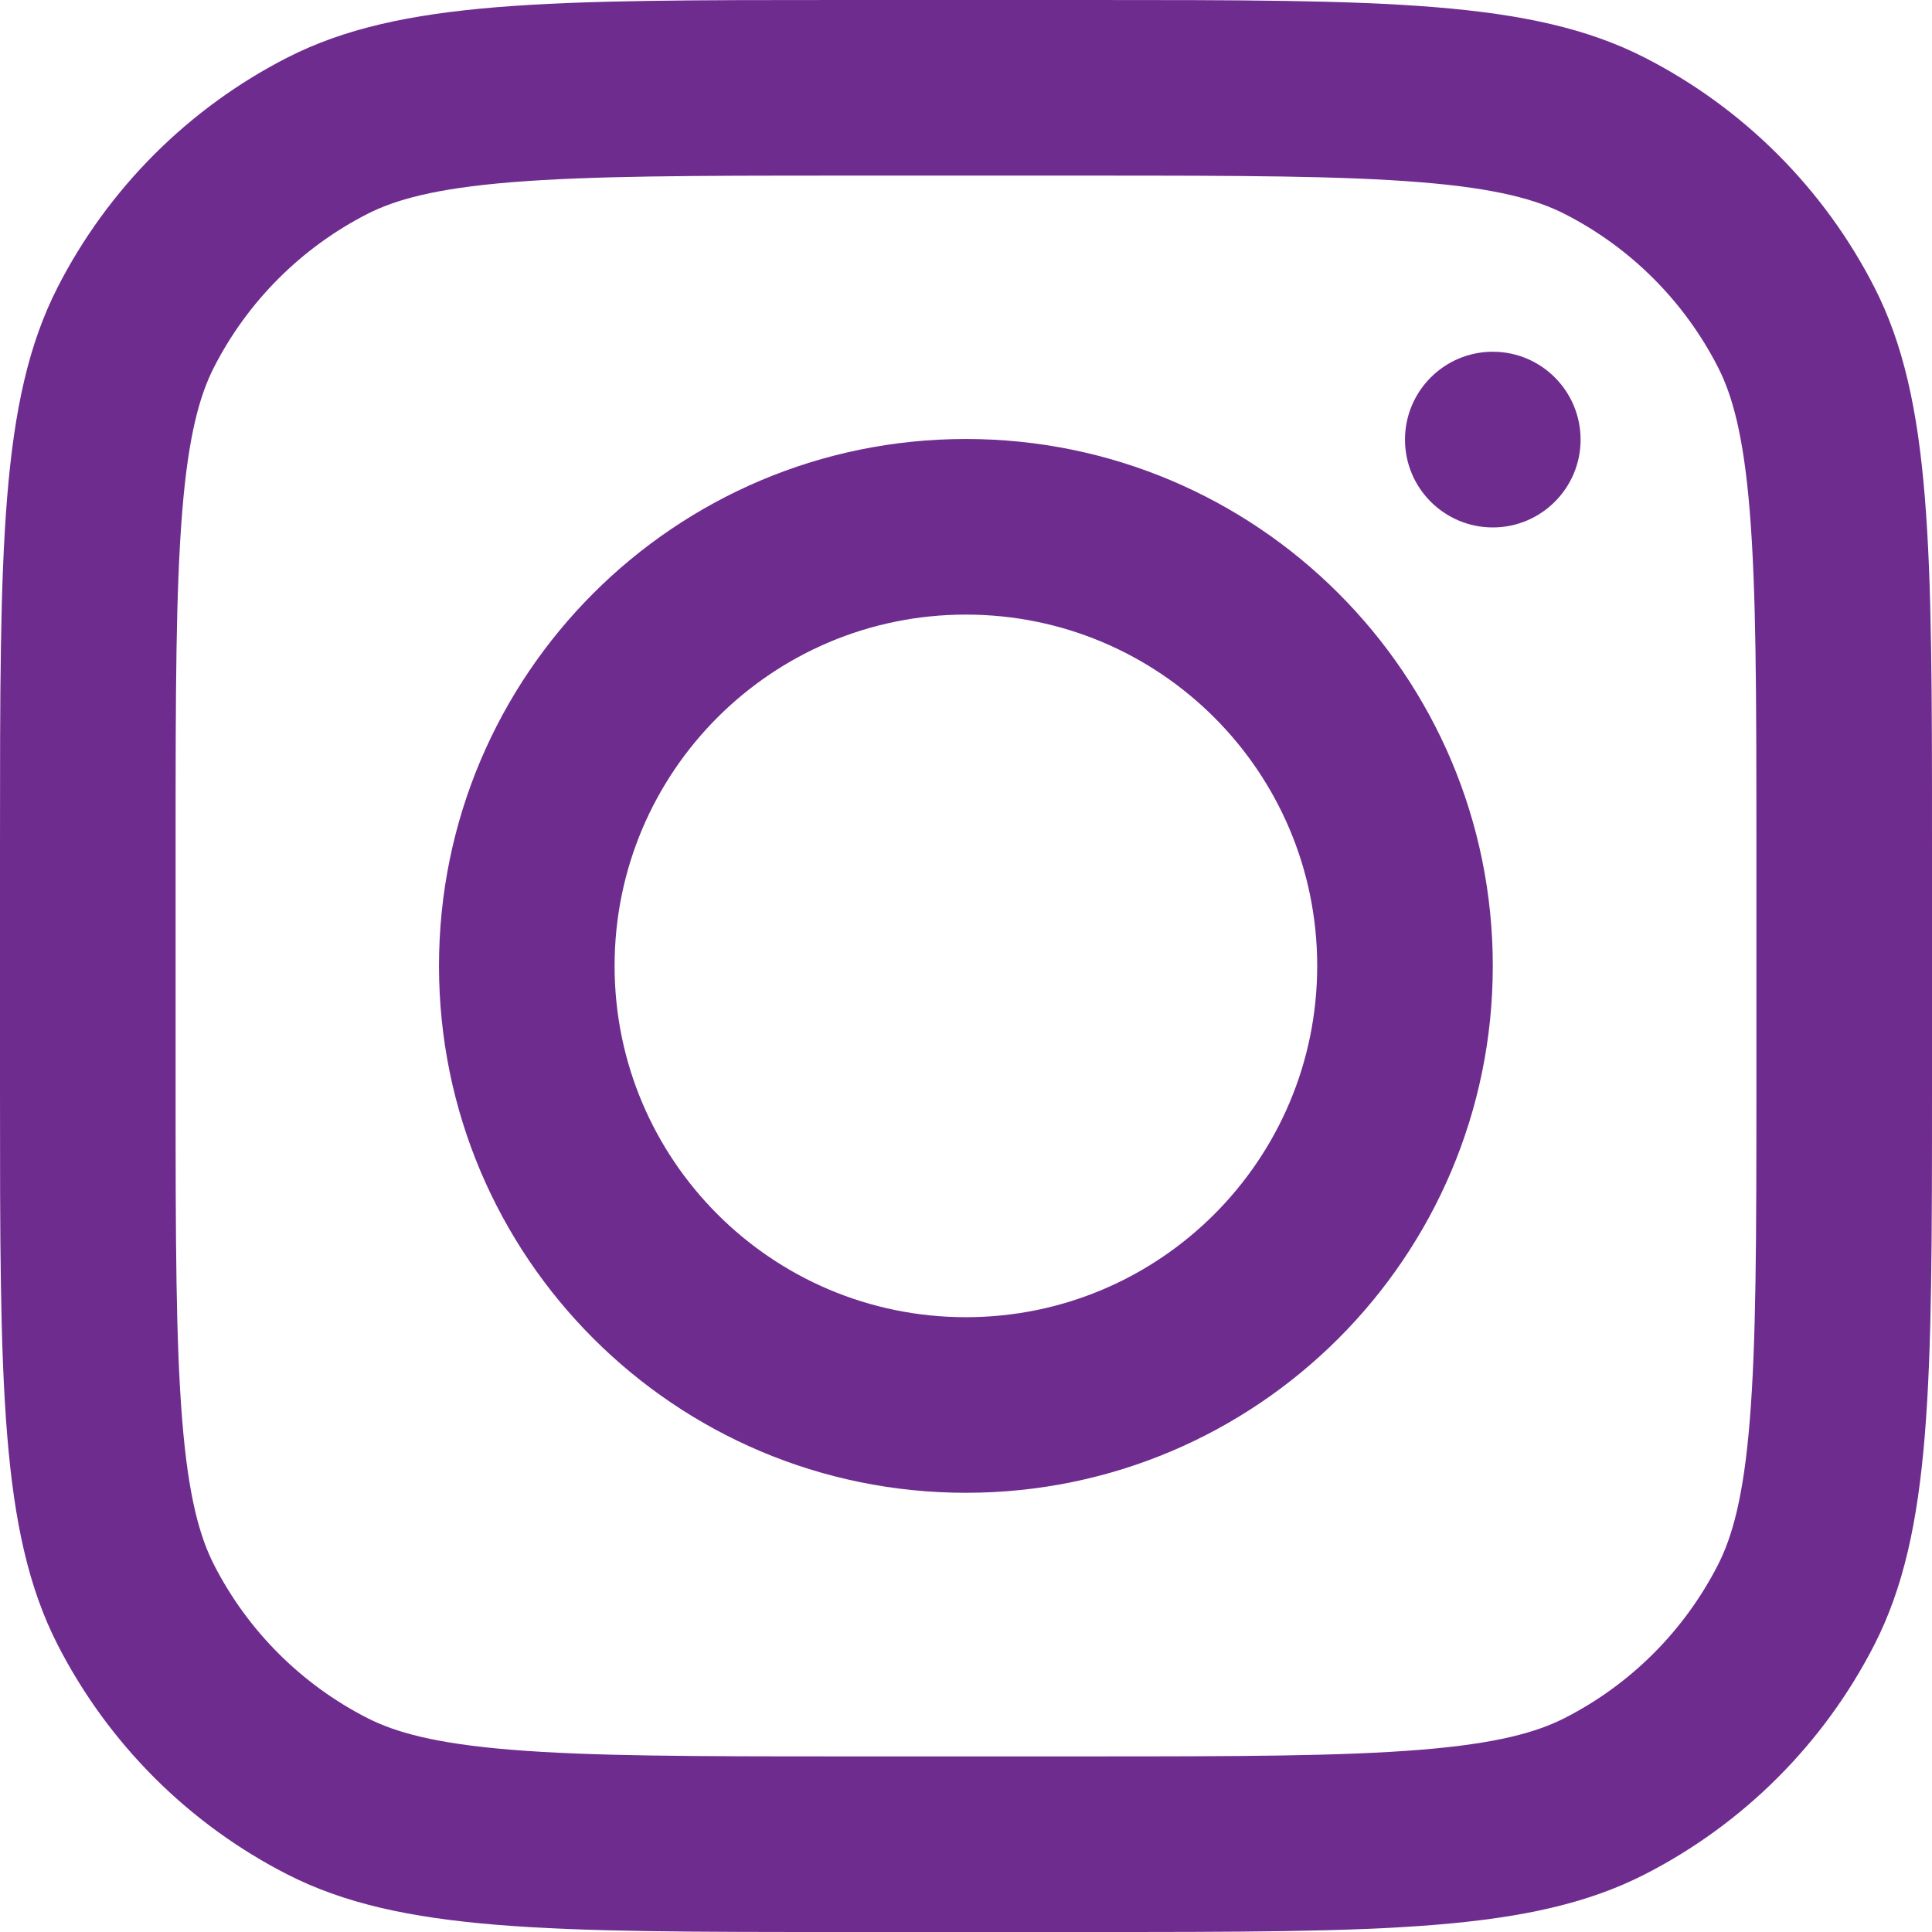
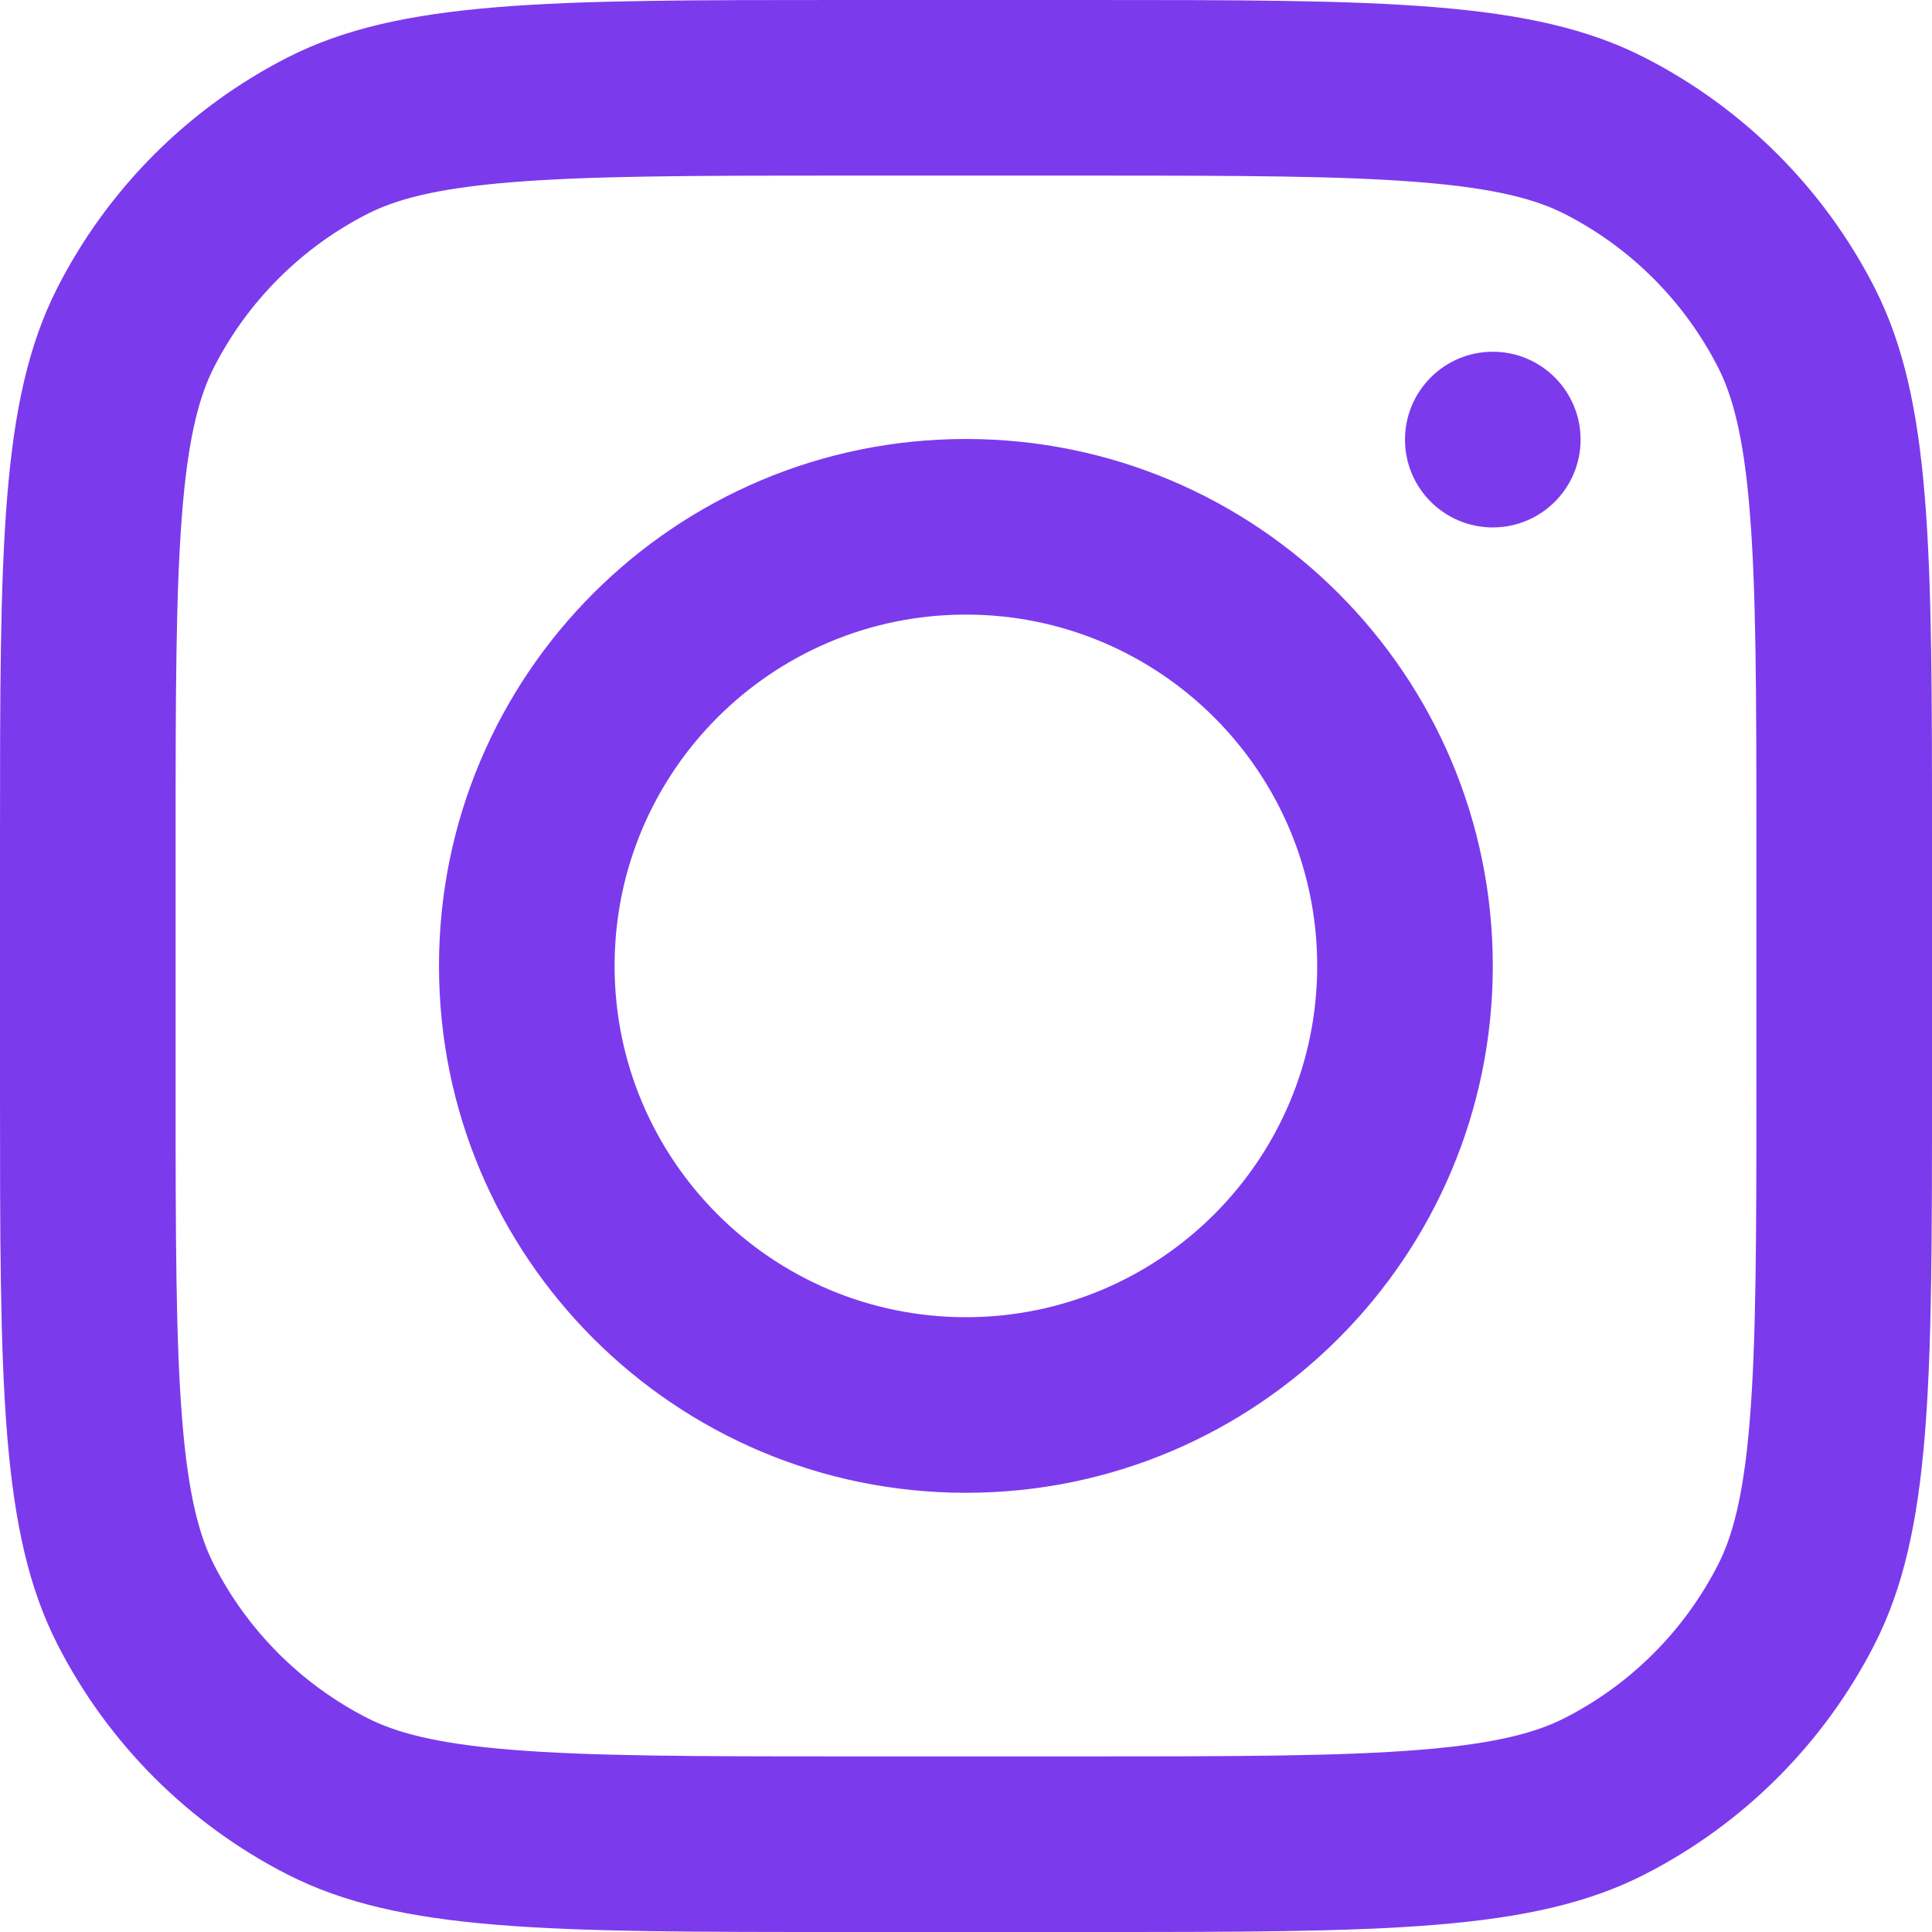
<svg xmlns="http://www.w3.org/2000/svg" width="18" height="18" viewBox="0 0 18 18" fill="none">
-   <path fill-rule="evenodd" clip-rule="evenodd" d="M8.999 13.908C11.71 13.908 13.908 11.71 13.908 8.999C13.908 6.288 11.71 4.09 8.999 4.09C6.288 4.09 4.09 6.288 4.09 8.999C4.09 11.71 6.288 13.908 8.999 13.908ZM8.999 12.272C10.806 12.272 12.272 10.806 12.272 8.999C12.272 7.191 10.806 5.726 8.999 5.726C7.191 5.726 5.726 7.191 5.726 8.999C5.726 10.806 7.191 12.272 8.999 12.272Z" fill="#6F2C8F" />
-   <path d="M13.908 3.277C13.456 3.277 13.09 3.644 13.09 4.096C13.09 4.547 13.456 4.914 13.908 4.914C14.36 4.914 14.726 4.547 14.726 4.096C14.726 3.644 14.36 3.277 13.908 3.277Z" fill="#6F2C8F" />
-   <path fill-rule="evenodd" clip-rule="evenodd" d="M0.535 2.68C0 3.731 0 5.105 0 7.855V10.146C0 12.895 0 14.27 0.535 15.32C1.006 16.243 1.757 16.994 2.68 17.465C3.731 18 5.105 18 7.855 18H10.146C12.895 18 14.27 18 15.32 17.465C16.243 16.994 16.994 16.243 17.465 15.32C18 14.27 18 12.895 18 10.146V7.855C18 5.105 18 3.731 17.465 2.68C16.994 1.757 16.243 1.006 15.32 0.535C14.27 0 12.895 0 10.146 0H7.855C5.105 0 3.731 0 2.68 0.535C1.757 1.006 1.006 1.757 0.535 2.68ZM10.146 1.636H7.855C6.453 1.636 5.5 1.638 4.764 1.698C4.046 1.756 3.679 1.863 3.423 1.993C2.808 2.307 2.307 2.808 1.993 3.423C1.863 3.679 1.756 4.046 1.698 4.764C1.638 5.5 1.636 6.453 1.636 7.855V10.146C1.636 11.547 1.638 12.5 1.698 13.236C1.756 13.954 1.863 14.321 1.993 14.577C2.307 15.193 2.808 15.693 3.423 16.007C3.679 16.137 4.046 16.244 4.764 16.302C5.5 16.362 6.453 16.364 7.855 16.364H10.146C11.547 16.364 12.5 16.362 13.236 16.302C13.954 16.244 14.321 16.137 14.577 16.007C15.193 15.693 15.693 15.193 16.007 14.577C16.137 14.321 16.244 13.954 16.302 13.236C16.362 12.5 16.364 11.547 16.364 10.146V7.855C16.364 6.453 16.362 5.5 16.302 4.764C16.244 4.046 16.137 3.679 16.007 3.423C15.693 2.808 15.193 2.307 14.577 1.993C14.321 1.863 13.954 1.756 13.236 1.698C12.5 1.638 11.547 1.636 10.146 1.636Z" fill="#6F2C8F" />
+   <path fill-rule="evenodd" clip-rule="evenodd" d="M8.999 13.908C11.71 13.908 13.908 11.71 13.908 8.999C13.908 6.288 11.71 4.09 8.999 4.09C6.288 4.09 4.09 6.288 4.09 8.999C4.09 11.71 6.288 13.908 8.999 13.908ZM8.999 12.272C10.806 12.272 12.272 10.806 12.272 8.999C12.272 7.191 10.806 5.726 8.999 5.726C7.191 5.726 5.726 7.191 5.726 8.999C5.726 10.806 7.191 12.272 8.999 12.272Z" fill="#7C3AED" />
+   <path d="M13.908 3.277C13.456 3.277 13.09 3.644 13.09 4.096C13.09 4.547 13.456 4.914 13.908 4.914C14.36 4.914 14.726 4.547 14.726 4.096C14.726 3.644 14.36 3.277 13.908 3.277Z" fill="#7C3AED" />
+   <path fill-rule="evenodd" clip-rule="evenodd" d="M0.535 2.68C0 3.731 0 5.105 0 7.855V10.146C0 12.895 0 14.27 0.535 15.32C1.006 16.243 1.757 16.994 2.68 17.465C3.731 18 5.105 18 7.855 18H10.146C12.895 18 14.27 18 15.32 17.465C16.243 16.994 16.994 16.243 17.465 15.32C18 14.27 18 12.895 18 10.146V7.855C18 5.105 18 3.731 17.465 2.68C16.994 1.757 16.243 1.006 15.32 0.535C14.27 0 12.895 0 10.146 0H7.855C5.105 0 3.731 0 2.68 0.535C1.757 1.006 1.006 1.757 0.535 2.68ZM10.146 1.636H7.855C6.453 1.636 5.5 1.638 4.764 1.698C4.046 1.756 3.679 1.863 3.423 1.993C2.808 2.307 2.307 2.808 1.993 3.423C1.863 3.679 1.756 4.046 1.698 4.764C1.638 5.5 1.636 6.453 1.636 7.855V10.146C1.636 11.547 1.638 12.5 1.698 13.236C1.756 13.954 1.863 14.321 1.993 14.577C2.307 15.193 2.808 15.693 3.423 16.007C3.679 16.137 4.046 16.244 4.764 16.302C5.5 16.362 6.453 16.364 7.855 16.364H10.146C11.547 16.364 12.5 16.362 13.236 16.302C13.954 16.244 14.321 16.137 14.577 16.007C15.193 15.693 15.693 15.193 16.007 14.577C16.137 14.321 16.244 13.954 16.302 13.236C16.362 12.5 16.364 11.547 16.364 10.146V7.855C16.364 6.453 16.362 5.5 16.302 4.764C16.244 4.046 16.137 3.679 16.007 3.423C15.693 2.808 15.193 2.307 14.577 1.993C14.321 1.863 13.954 1.756 13.236 1.698C12.5 1.638 11.547 1.636 10.146 1.636Z" fill="#7C3AED" />
</svg>
